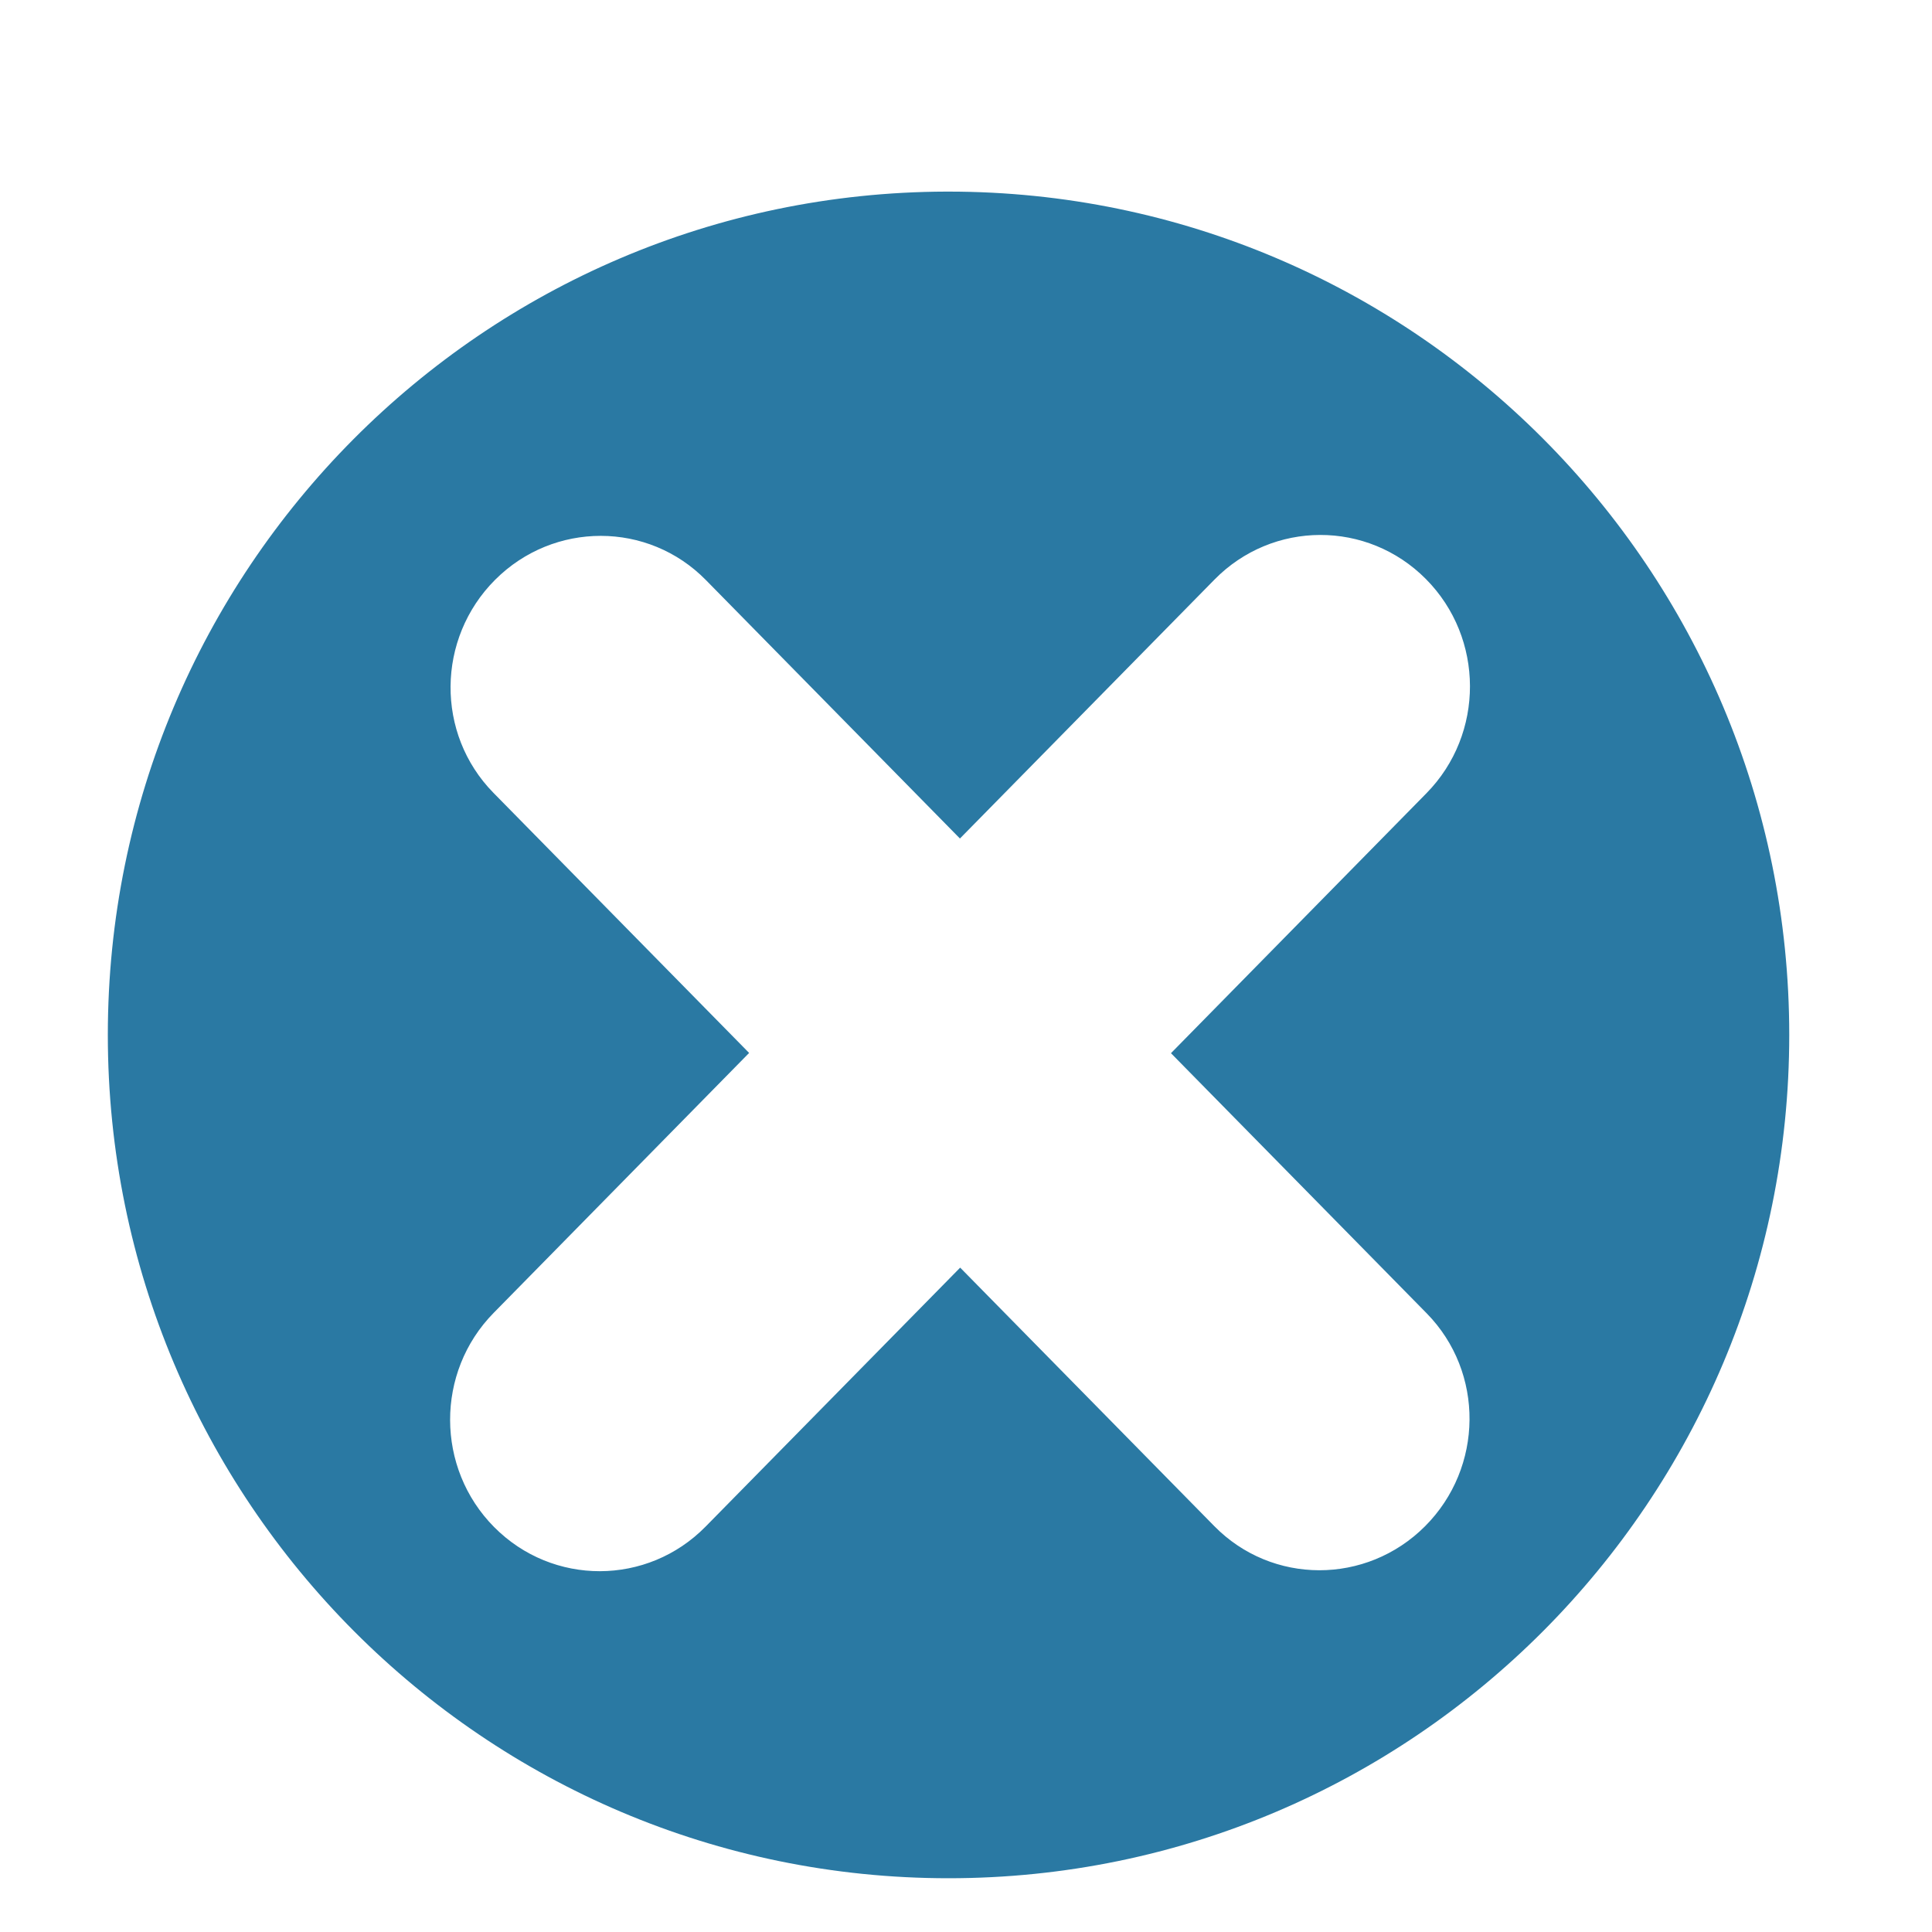
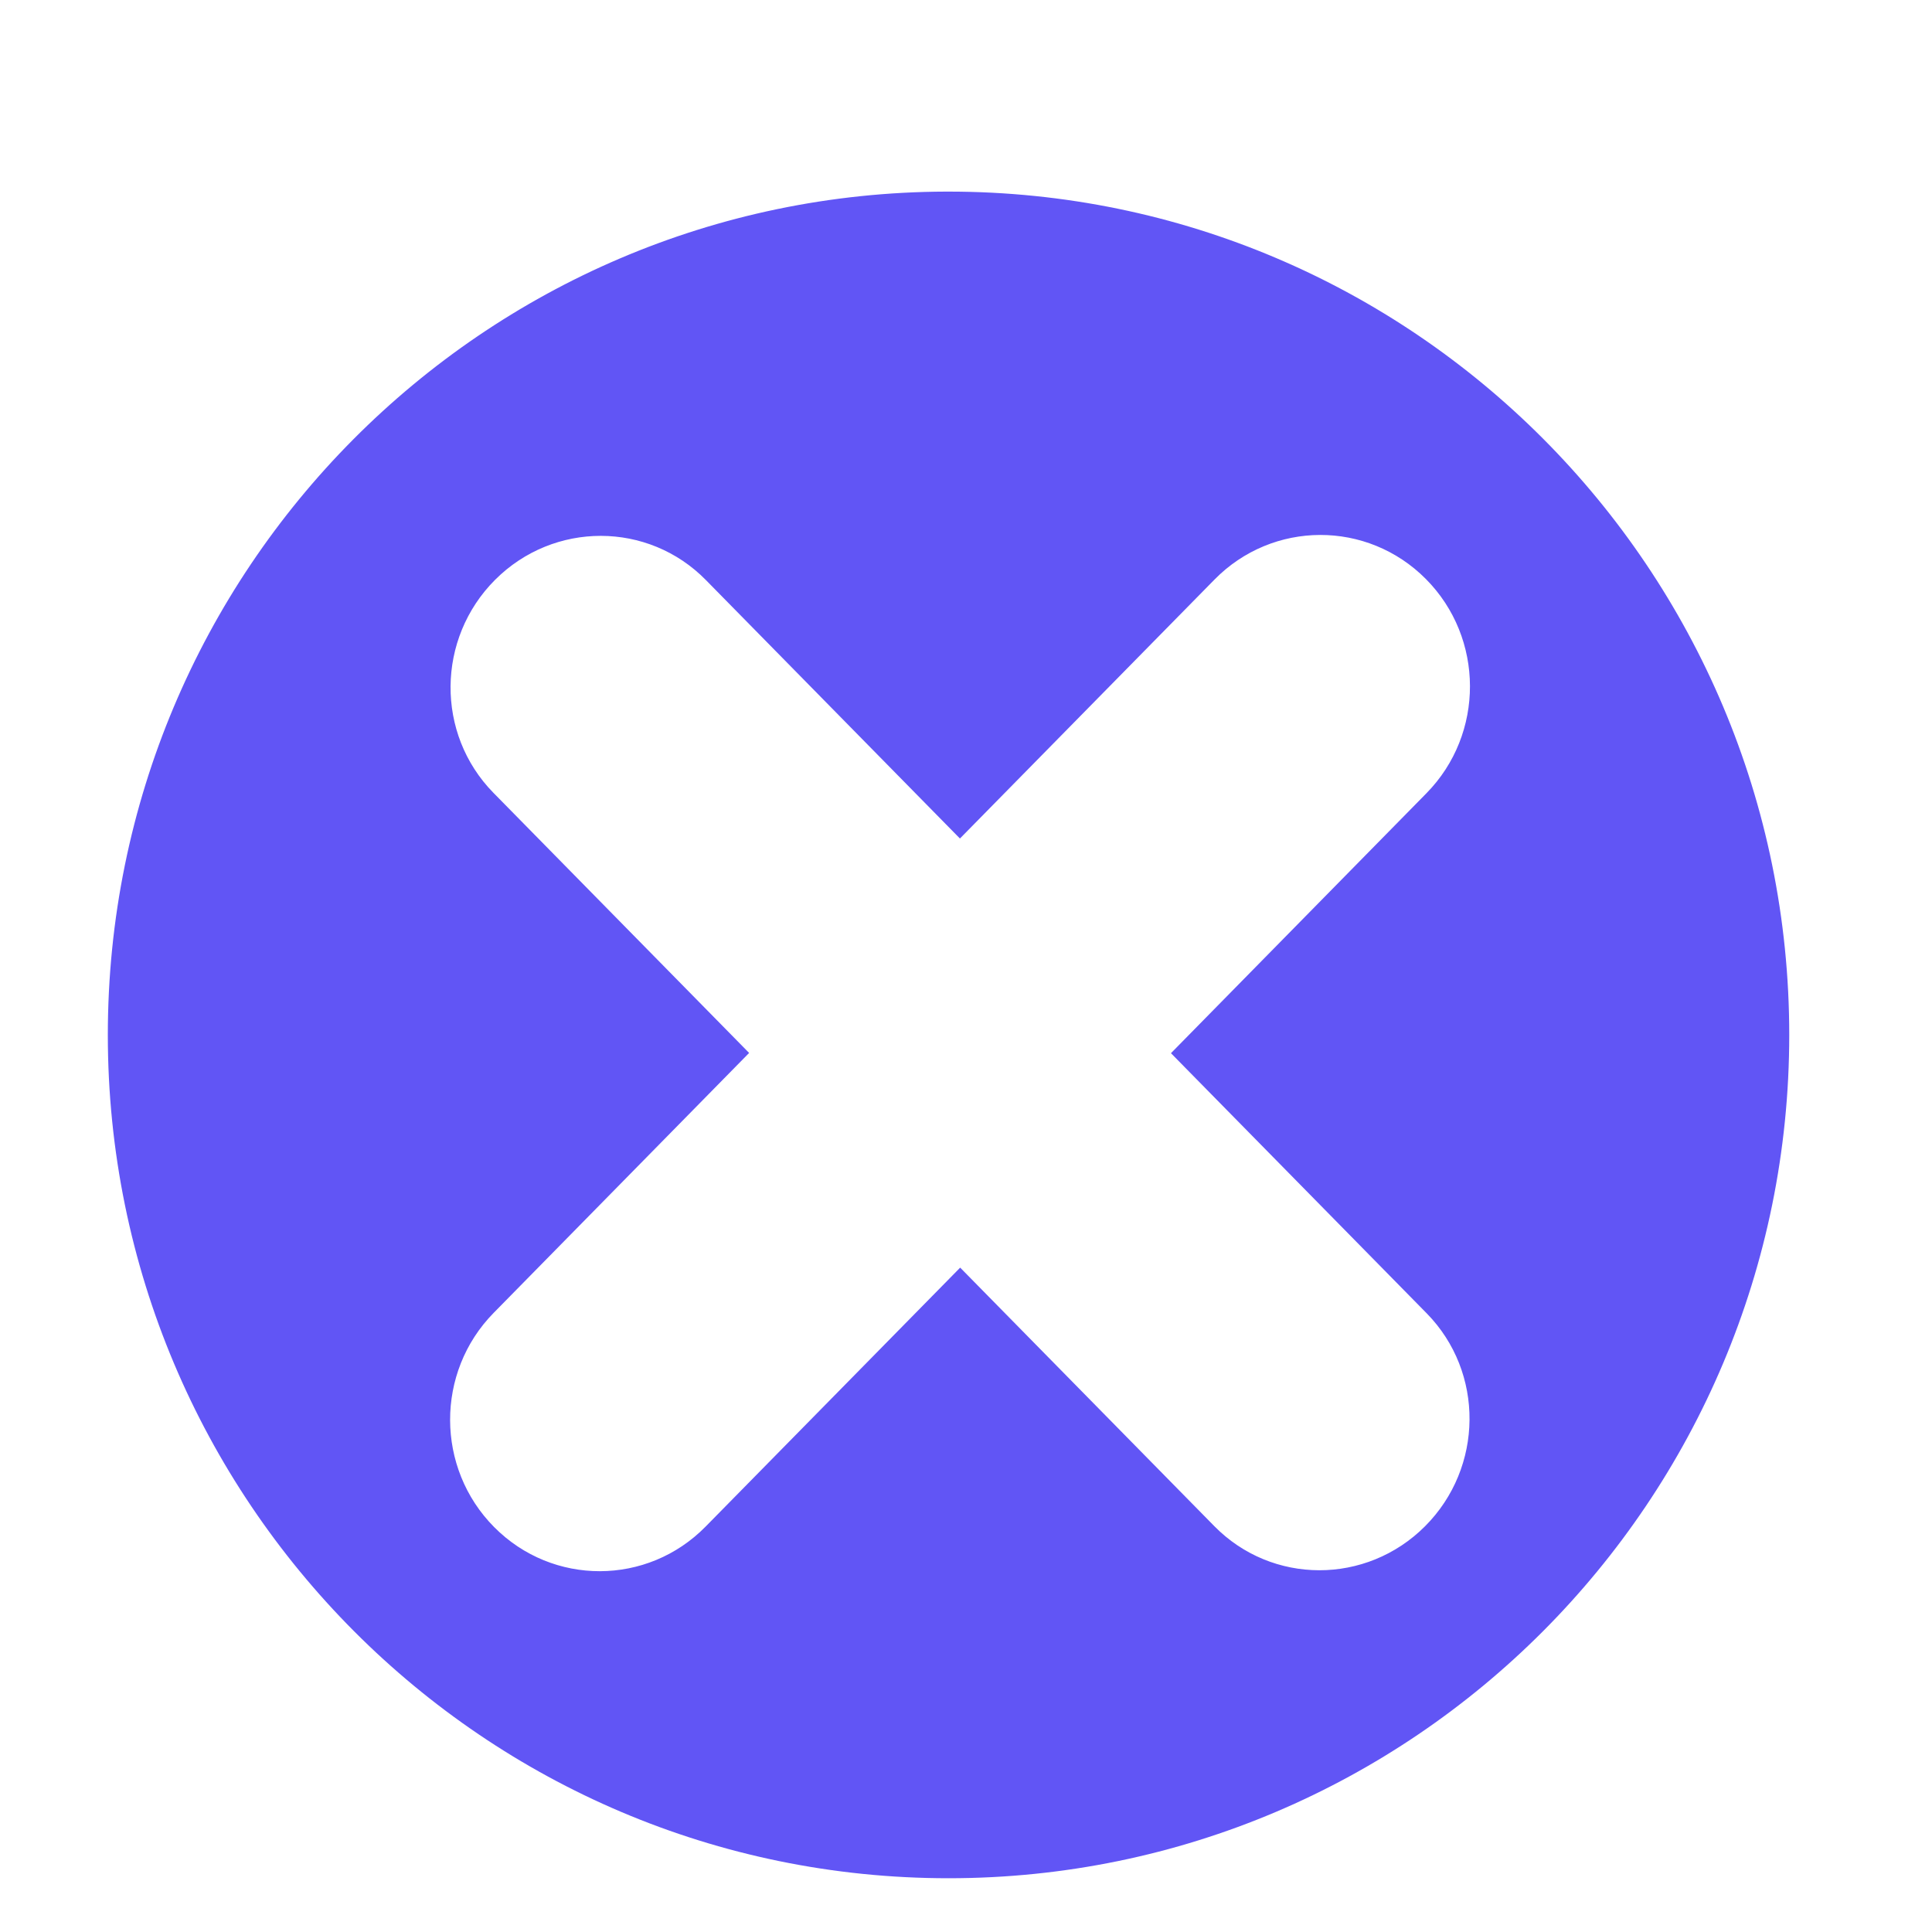
<svg width="100" height="100">
  <g transform="matrix(0.6216428,0,0,0.6235711,-0.6353043,3.681631)">
-     <path fill-rule="evenodd" clip-rule="evenodd" d="M 79.797,10 A 70,70 0 0 0 10,80 70,70 0 0 0 80,150 70,70 0 0 0 150,80 70,70 0 0 0 80,10 70,70 0 0 0 79.797,10 Z m 31.137,28.5 c 3.186,-0.009 6.376,1.211 8.814,3.66 4.873,4.896 4.893,12.858 0.047,17.777 L 98.52,81.516 119.818,103.115 c 4.806,4.885 4.74,12.795 -0.146,17.672 -4.888,4.875 -12.746,4.862 -17.551,-0.021 L 80.969,99.316 59.777,120.807 c -4.849,4.924 -12.733,4.945 -17.609,0.047 -4.873,-4.896 -4.894,-12.858 -0.047,-17.777 L 63.396,81.496 42.1,59.898 c -4.807,-4.885 -4.742,-12.797 0.145,-17.674 4.888,-4.874 12.748,-4.862 17.553,0.021 L 80.949,63.697 102.141,42.207 c 2.424,-2.462 5.607,-3.698 8.793,-3.707 z" fill="#2a79a3" fill-opacity="1.0" />
+     <path fill-rule="evenodd" clip-rule="evenodd" d="M 79.797,10 A 70,70 0 0 0 10,80 70,70 0 0 0 80,150 70,70 0 0 0 150,80 70,70 0 0 0 80,10 70,70 0 0 0 79.797,10 Z m 31.137,28.5 c 3.186,-0.009 6.376,1.211 8.814,3.66 4.873,4.896 4.893,12.858 0.047,17.777 L 98.52,81.516 119.818,103.115 c 4.806,4.885 4.74,12.795 -0.146,17.672 -4.888,4.875 -12.746,4.862 -17.551,-0.021 L 80.969,99.316 59.777,120.807 c -4.849,4.924 -12.733,4.945 -17.609,0.047 -4.873,-4.896 -4.894,-12.858 -0.047,-17.777 L 63.396,81.496 42.1,59.898 c -4.807,-4.885 -4.742,-12.797 0.145,-17.674 4.888,-4.874 12.748,-4.862 17.553,0.021 L 80.949,63.697 102.141,42.207 c 2.424,-2.462 5.607,-3.698 8.793,-3.707 z" fill="#6155f5" fill-opacity="1.0" />
  </g>
</svg>
